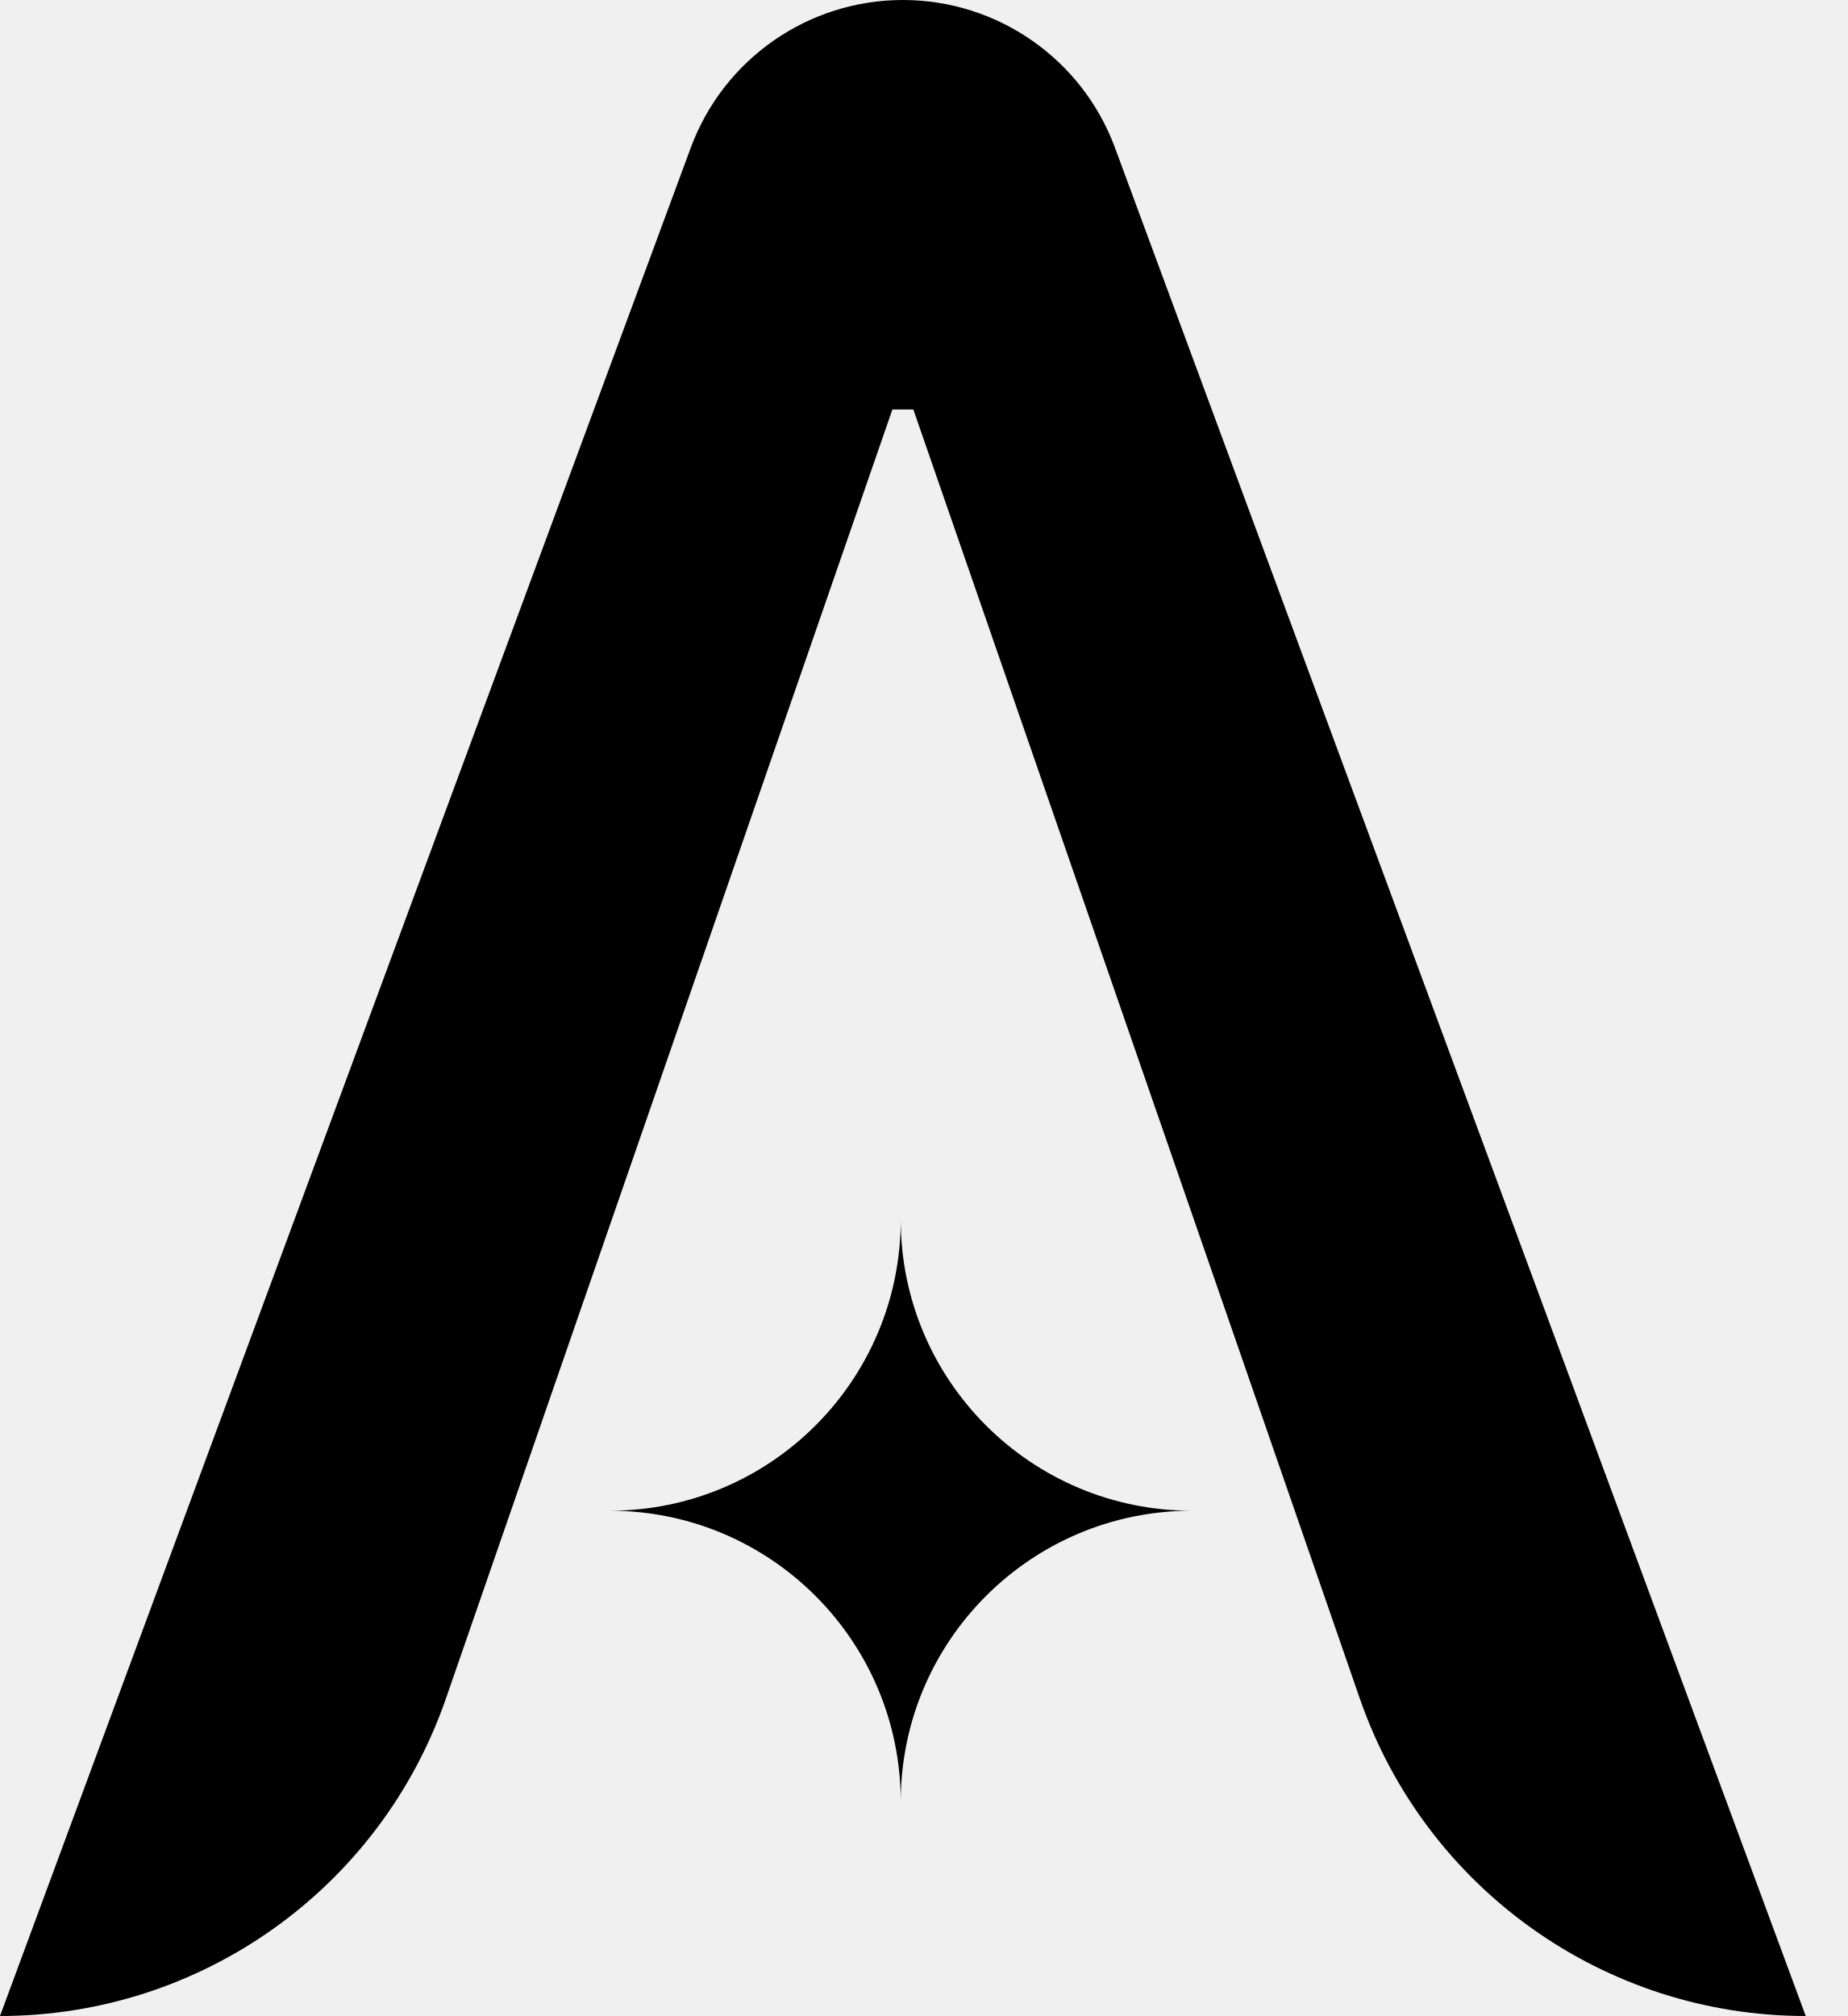
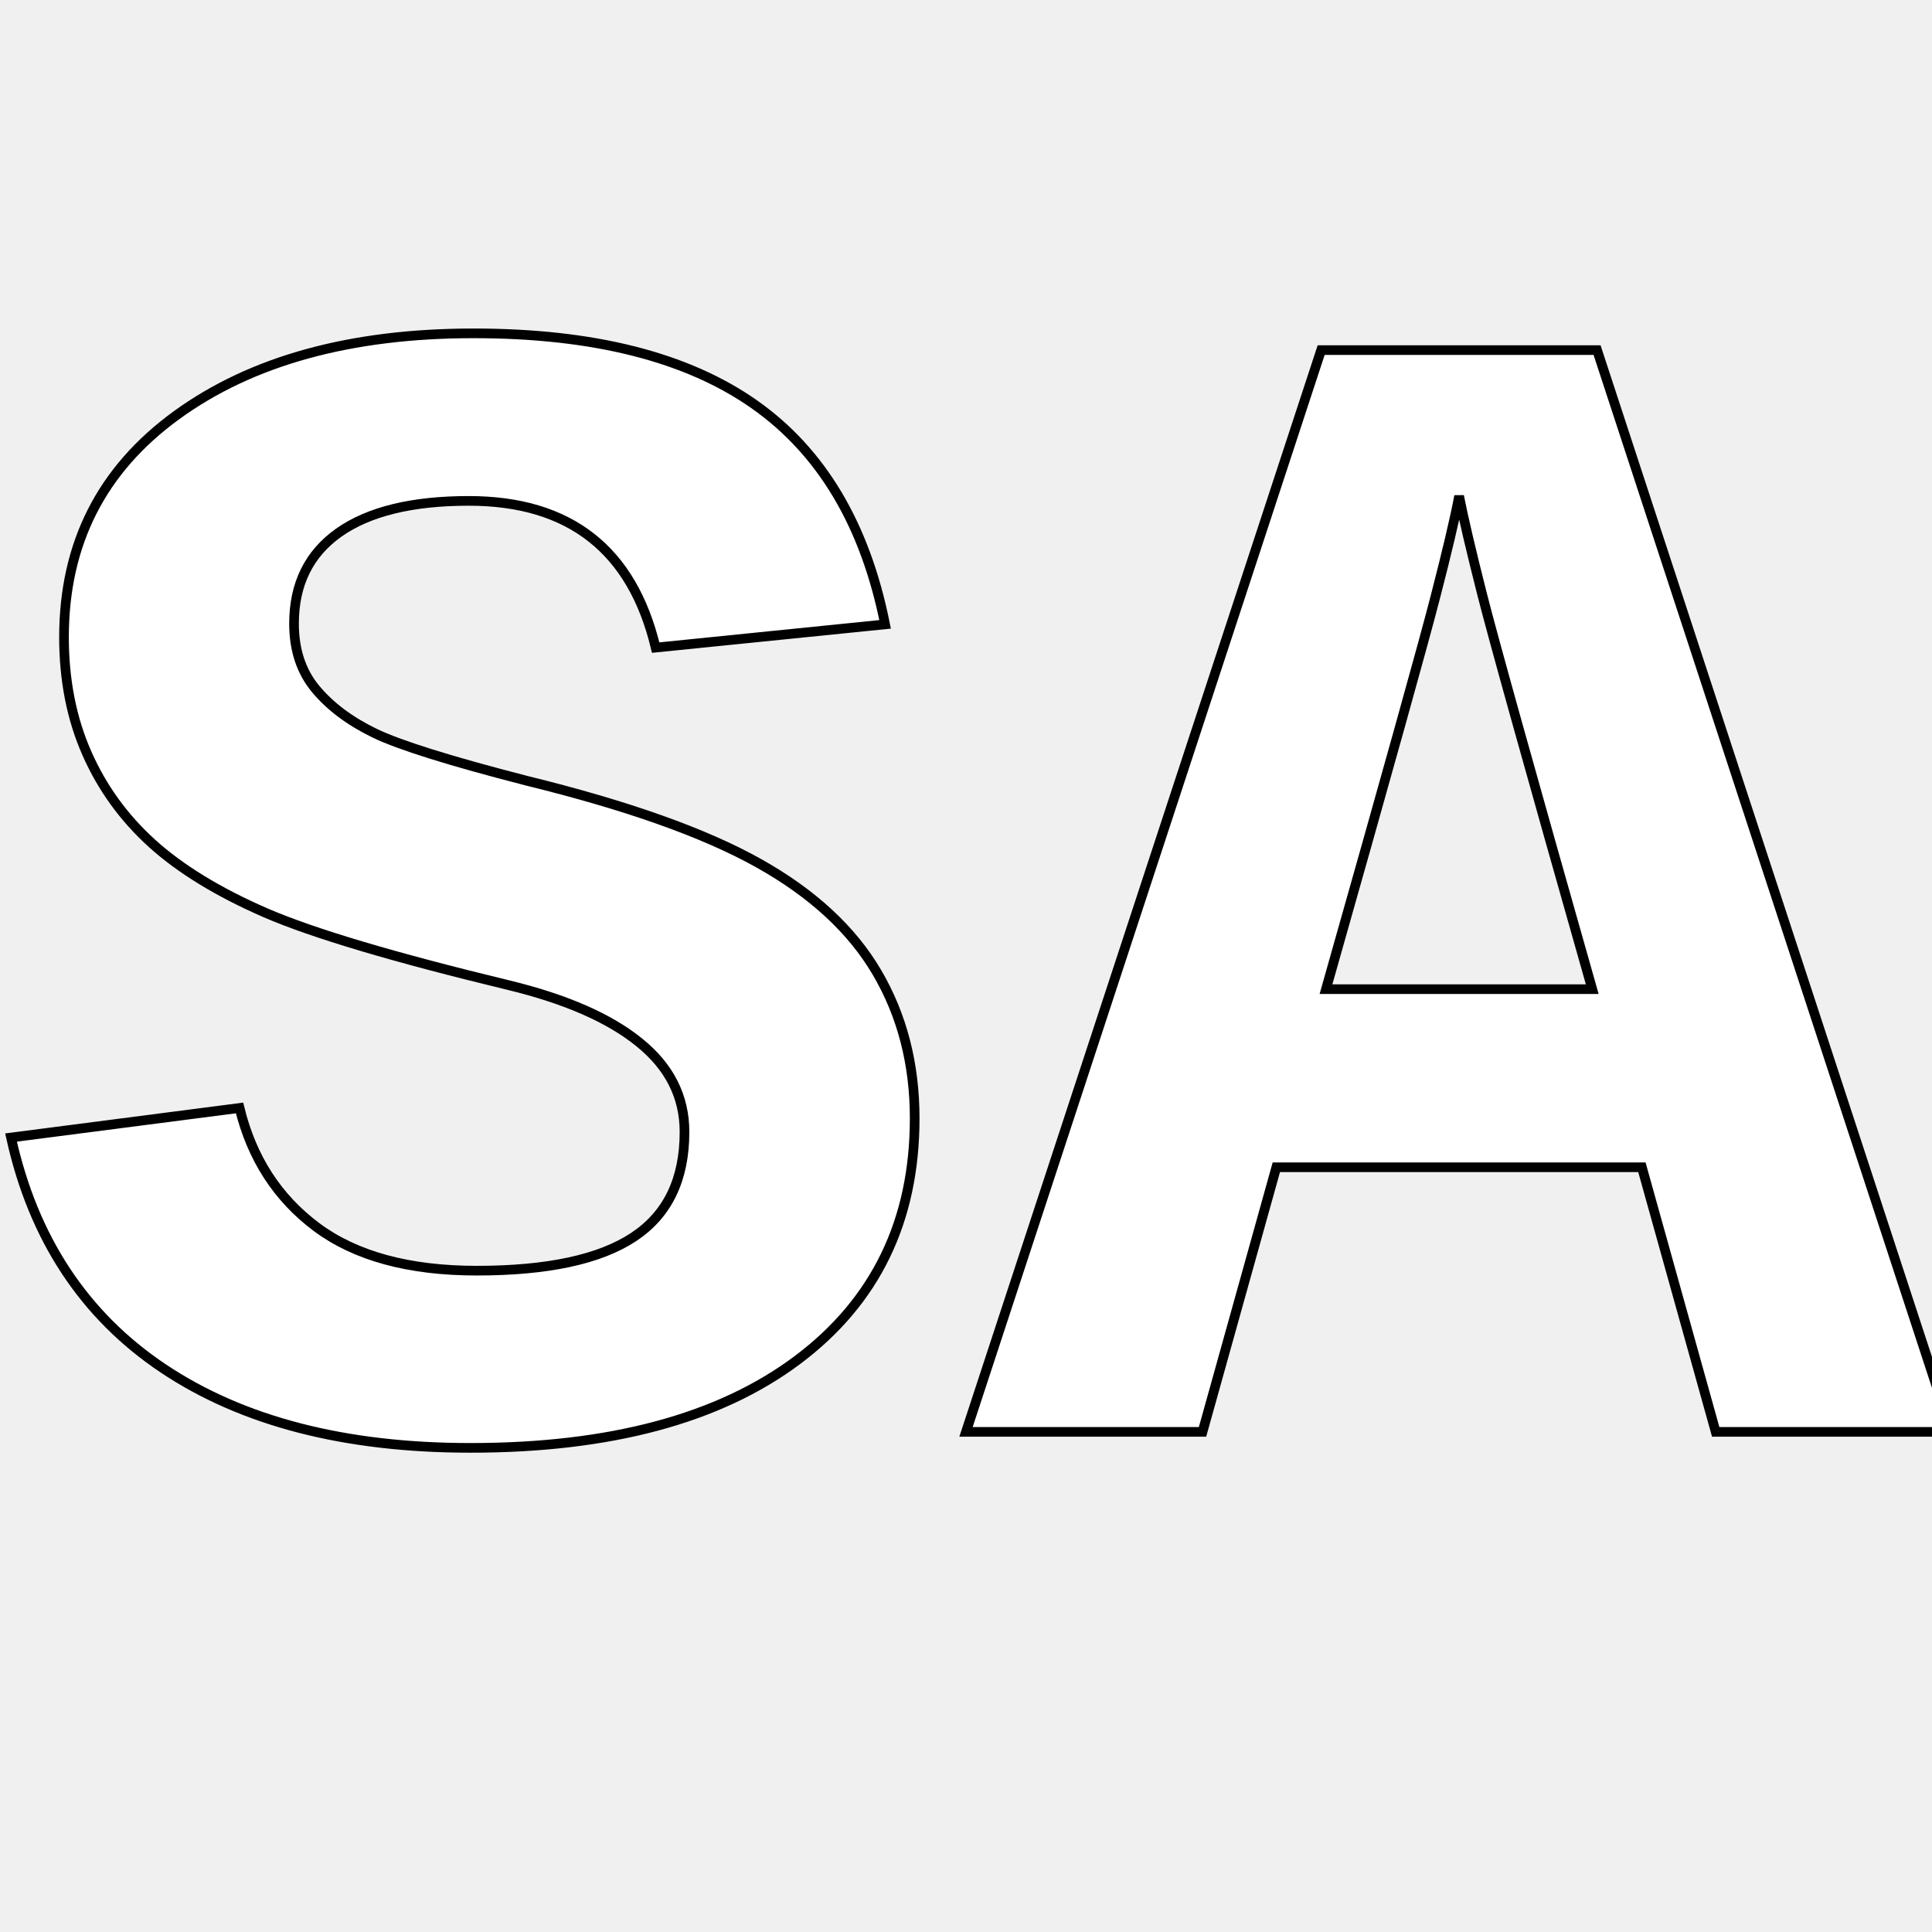
- <svg xmlns="http://www.w3.org/2000/svg" width="33" height="36" viewBox="0 0 33 36" fill="none">
-   <path d="M32.25 36L19.913 2.638C19.327 1.053 17.815 0 16.125 0C14.435 0 12.923 1.053 12.337 2.638L0 36C3.591 36 6.788 33.724 7.964 30.331L15.938 7.312H16.312L24.286 30.331C25.462 33.724 28.659 36 32.25 36Z" fill="black" />
-   <path d="M16.087 21.78C16.087 24.65 13.761 26.977 10.89 26.977C13.761 26.977 16.087 29.304 16.087 32.175C16.087 29.304 18.415 26.977 21.285 26.977C18.415 26.977 16.087 24.65 16.087 21.78Z" fill="black" />
+ <svg xmlns="http://www.w3.org/2000/svg" width="200" height="200" viewBox="0 0 200 100">
+   <text x="50%" y="50%" font-size="170" font-family="Courier New, cursive" fill="white" text-anchor="middle" dominant-baseline="middle" font-weight="bold" stroke="black" stroke-width="1">
+         SA
+     </text>
</svg>
